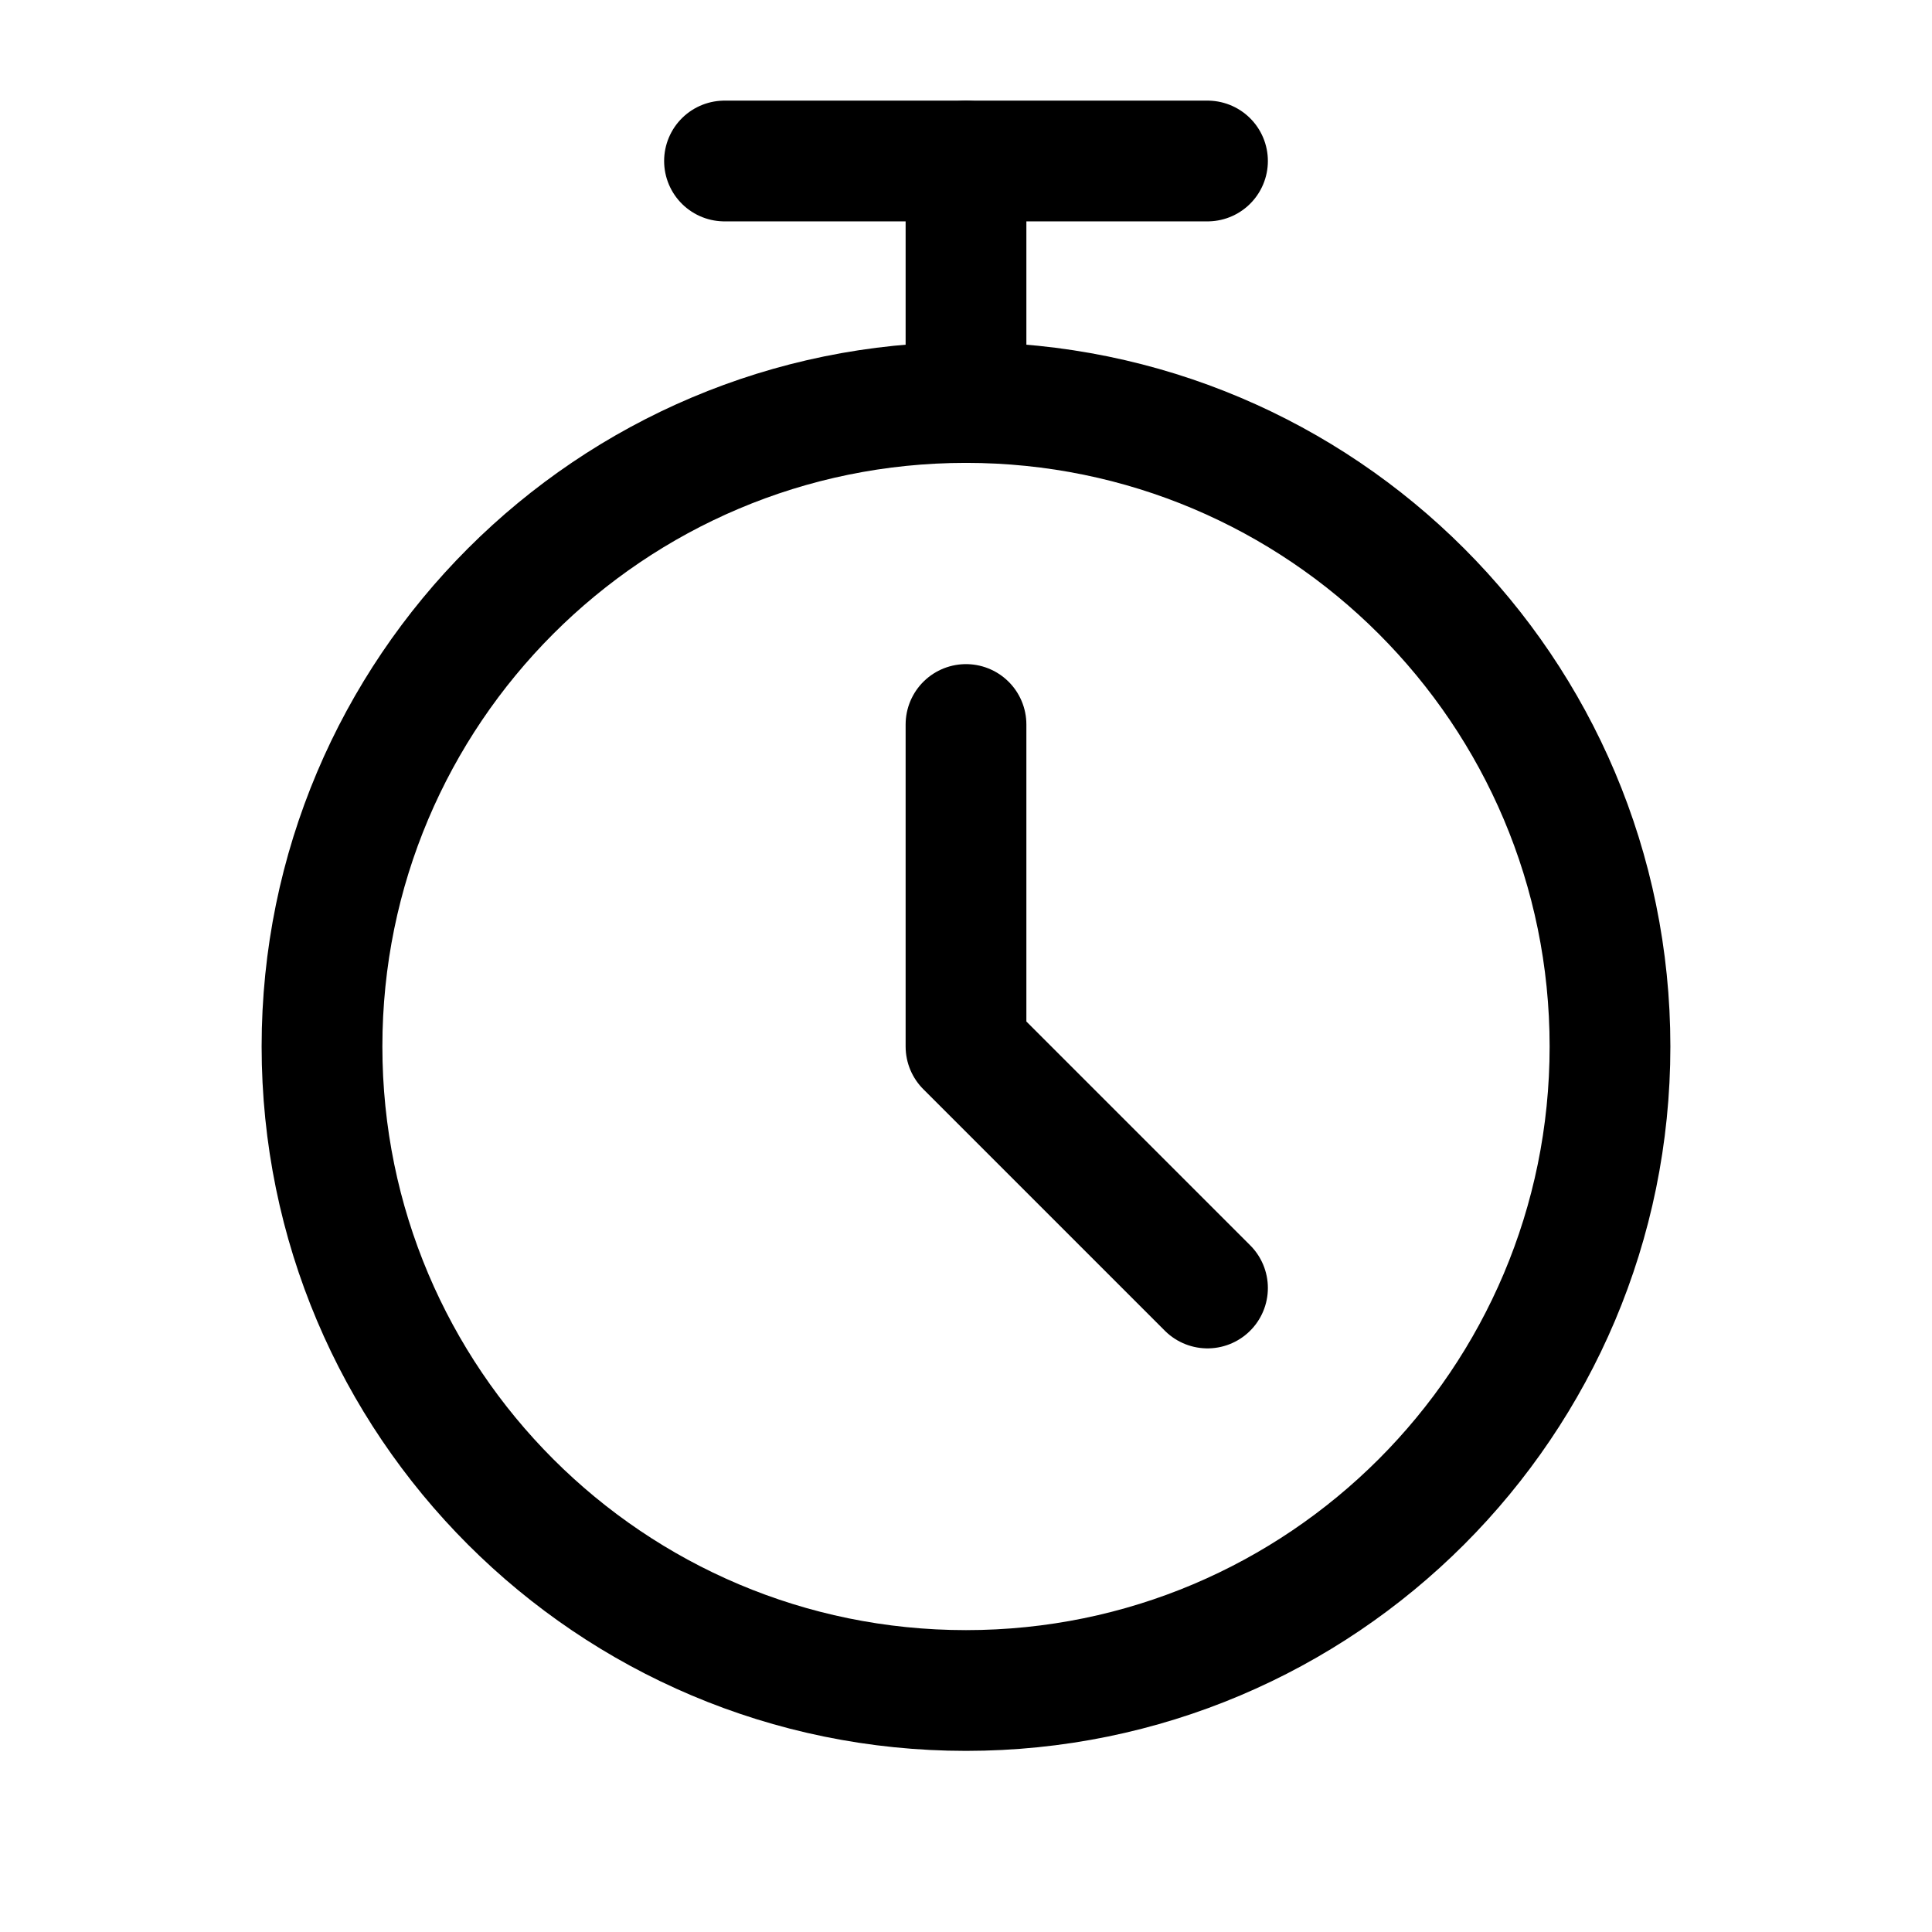
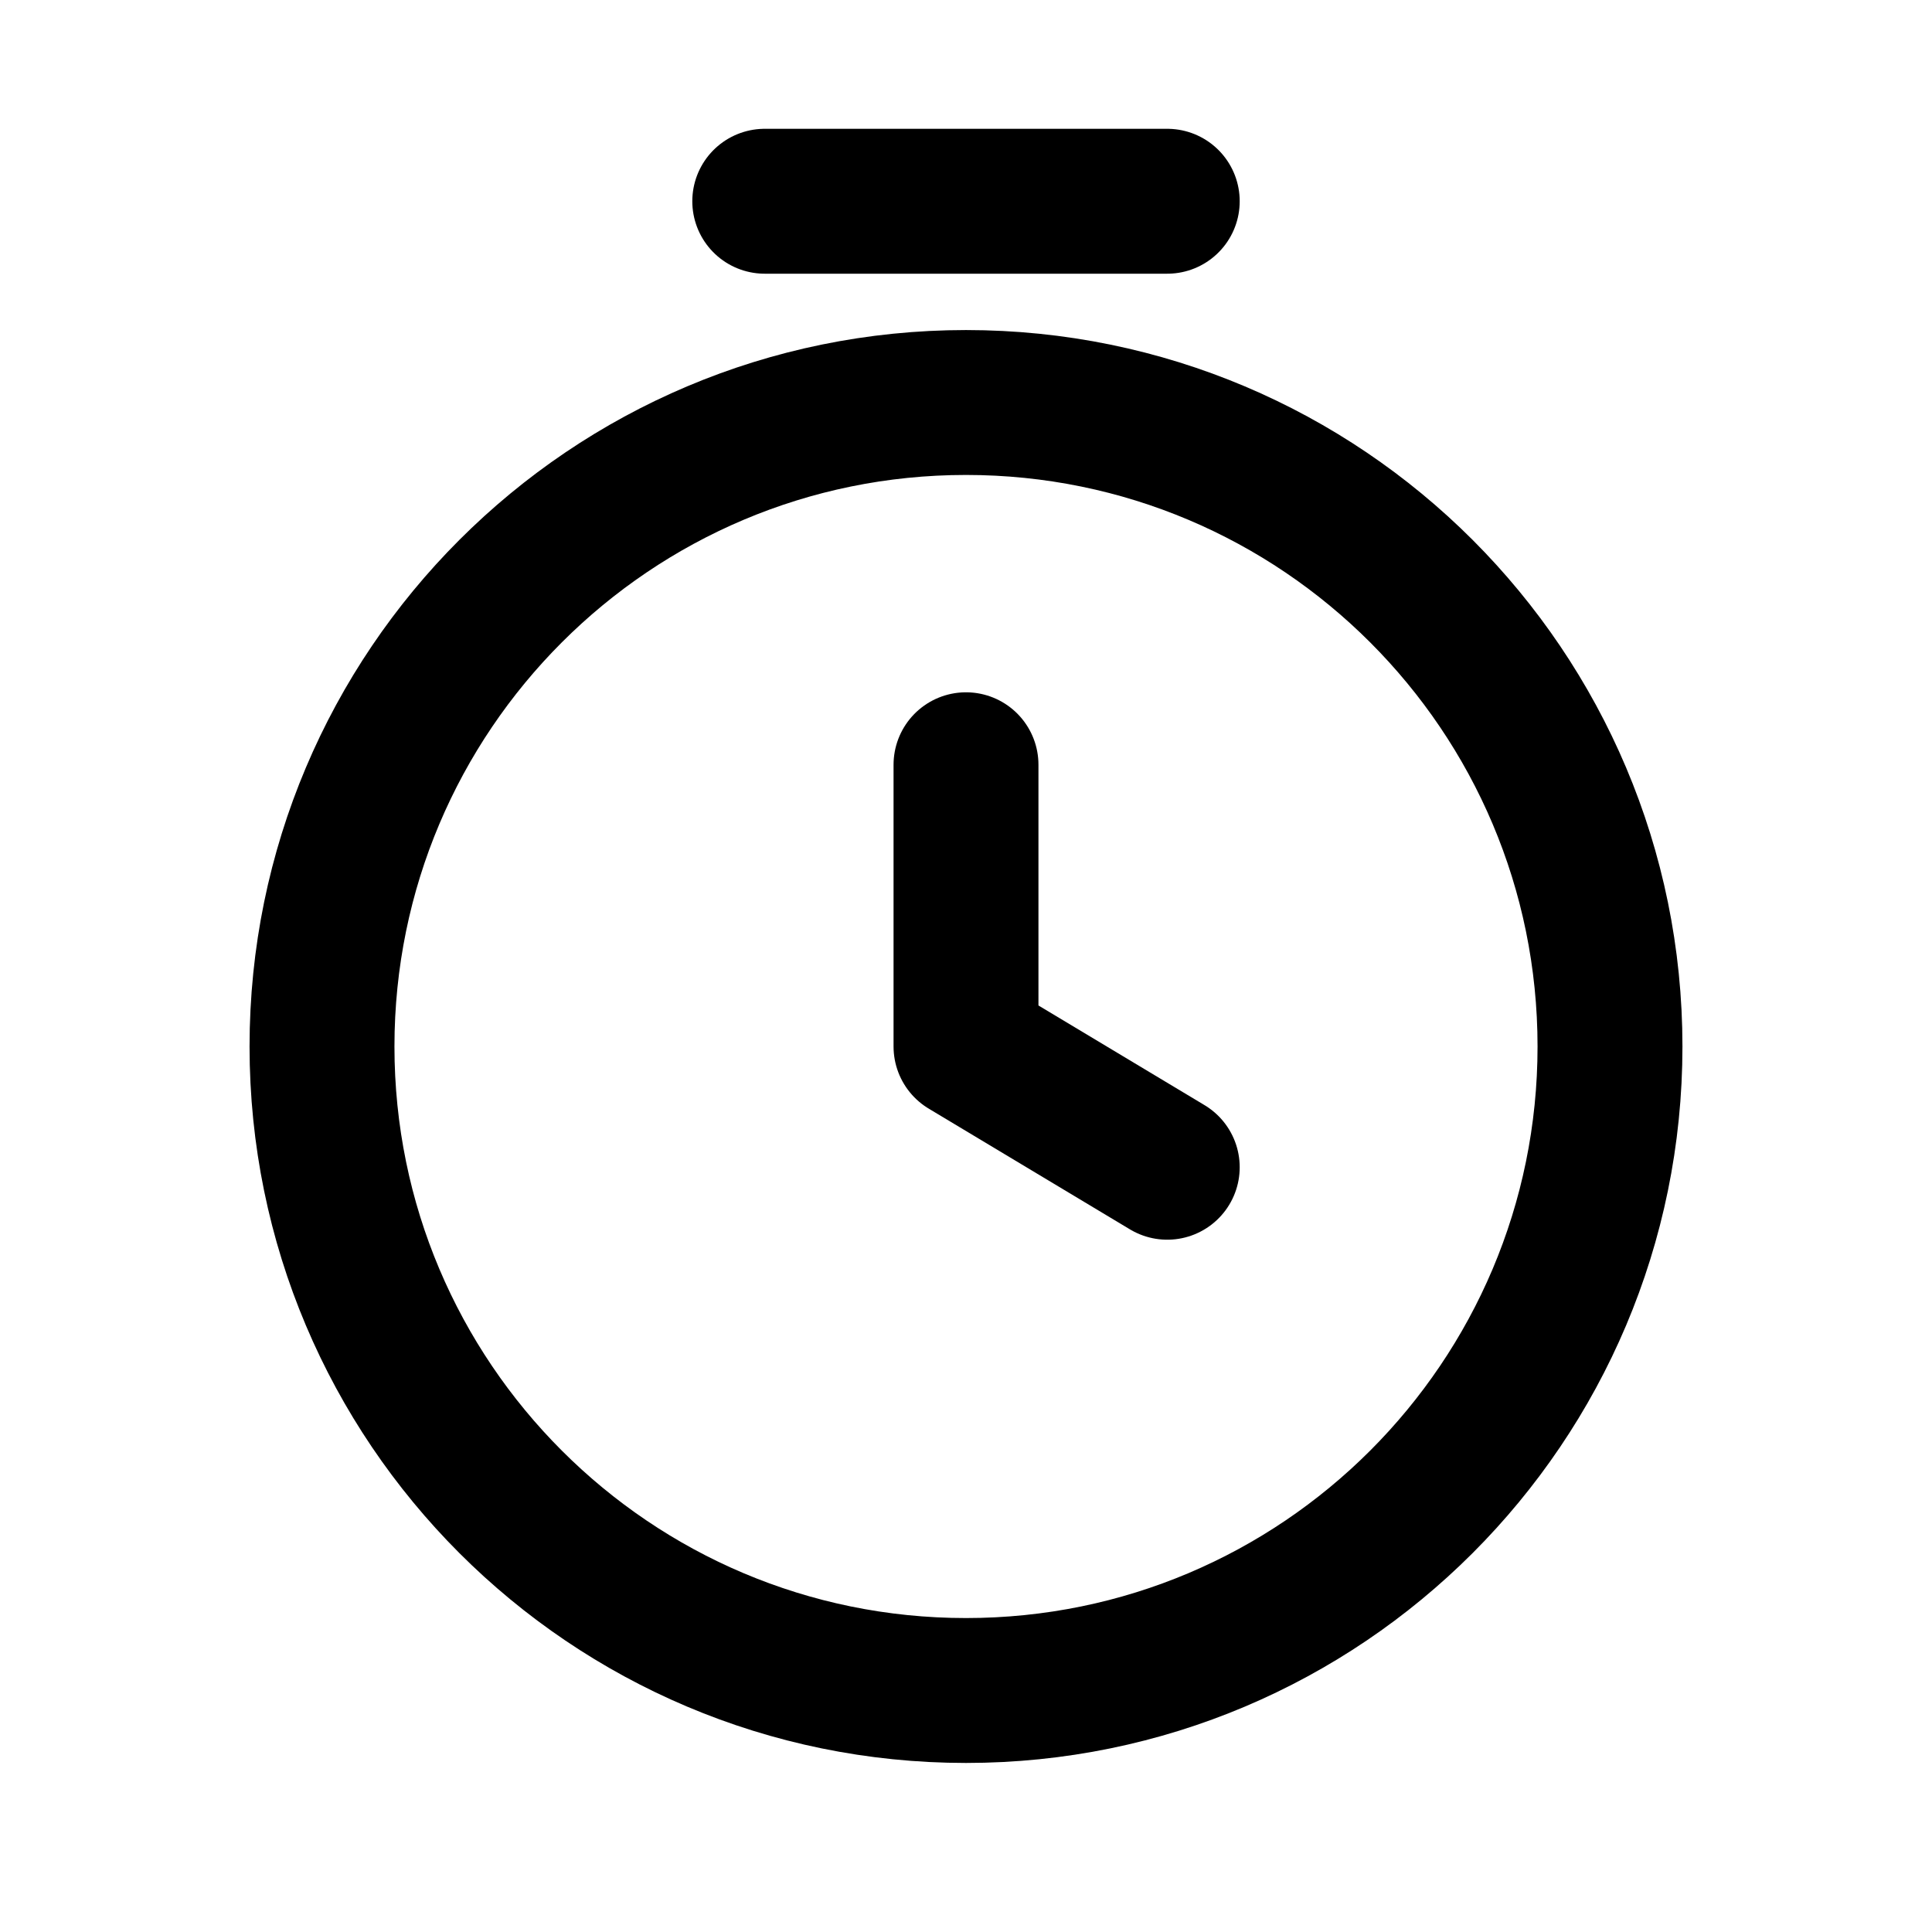
- <svg viewBox="0 0 24 24" fill="none" stroke="currentColor" stroke-width="1.5" stroke-linecap="round" stroke-linejoin="round">
+ <svg viewBox="0 0 24 24" fill="none" stroke="currentColor" stroke-width="1.8" stroke-linecap="round" stroke-linejoin="round">
  <circle cx="12" cy="13" r="8" />
-   <path d="M12 9v4l3 3" />
-   <path d="M9 2h6" />
-   <path d="M12 2v3" />
+   <path d="M12 9.5V13l2.5 1.5M9.5 2.5h5" />
</svg>
